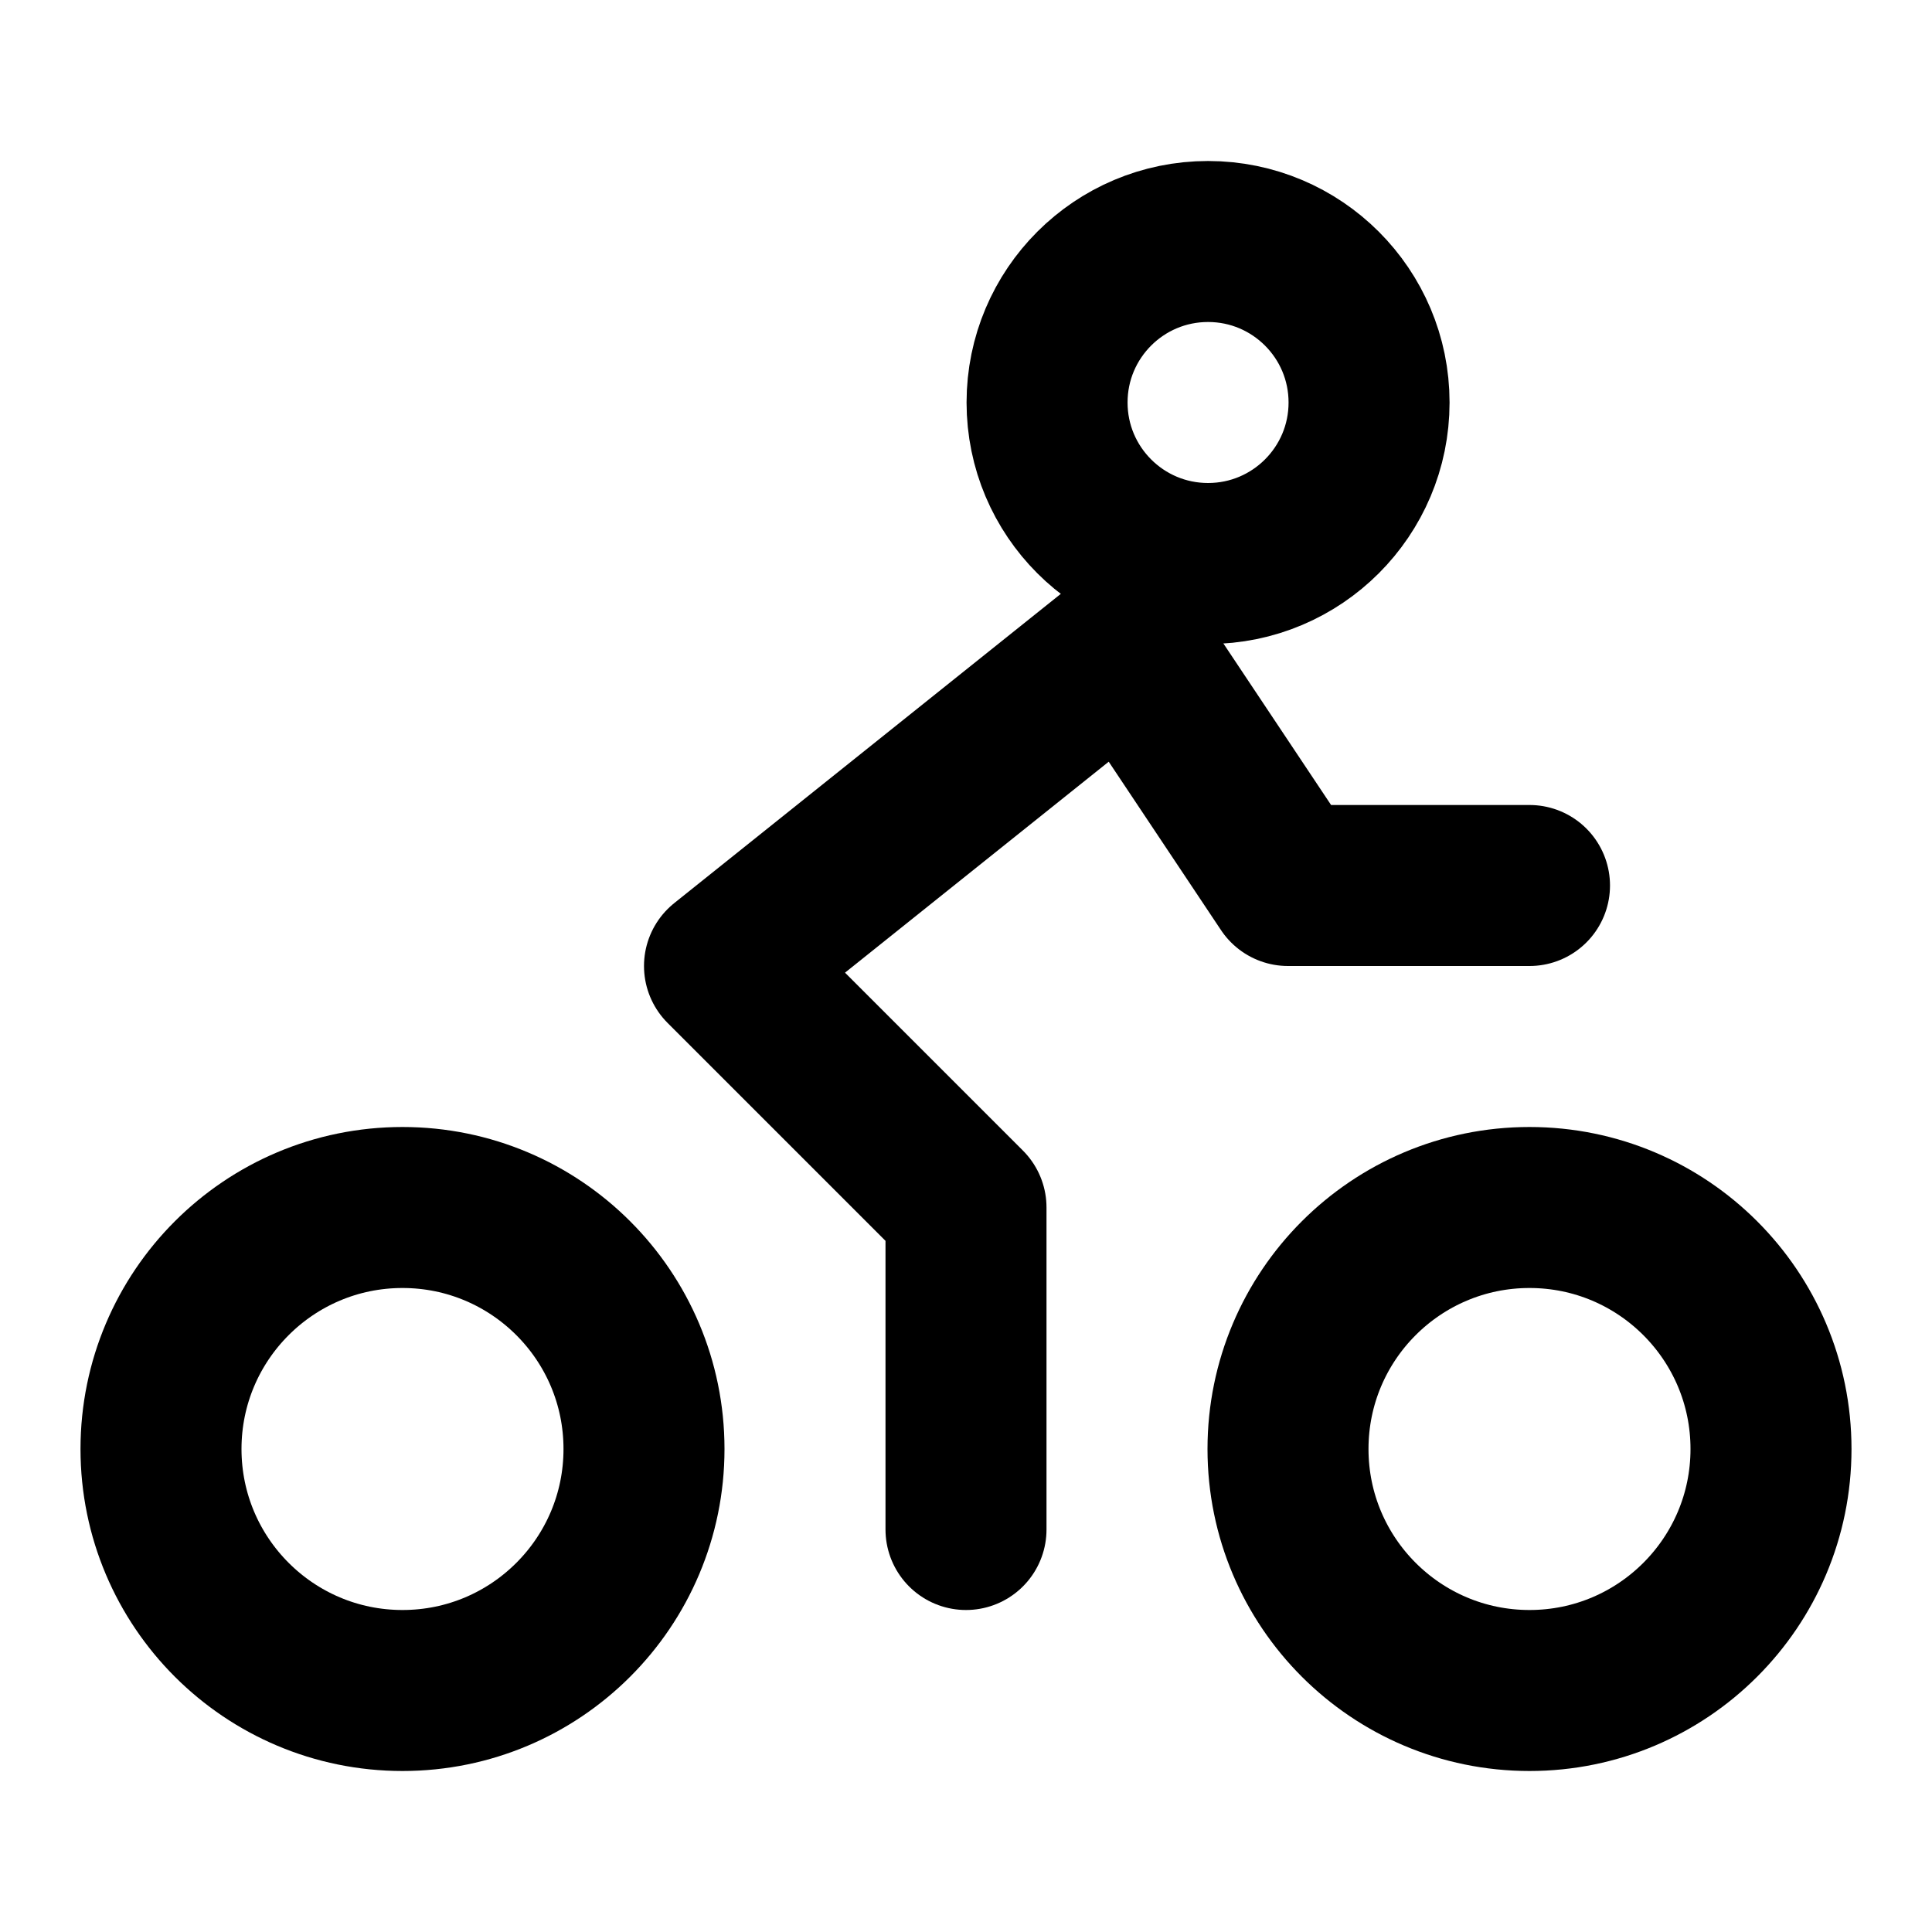
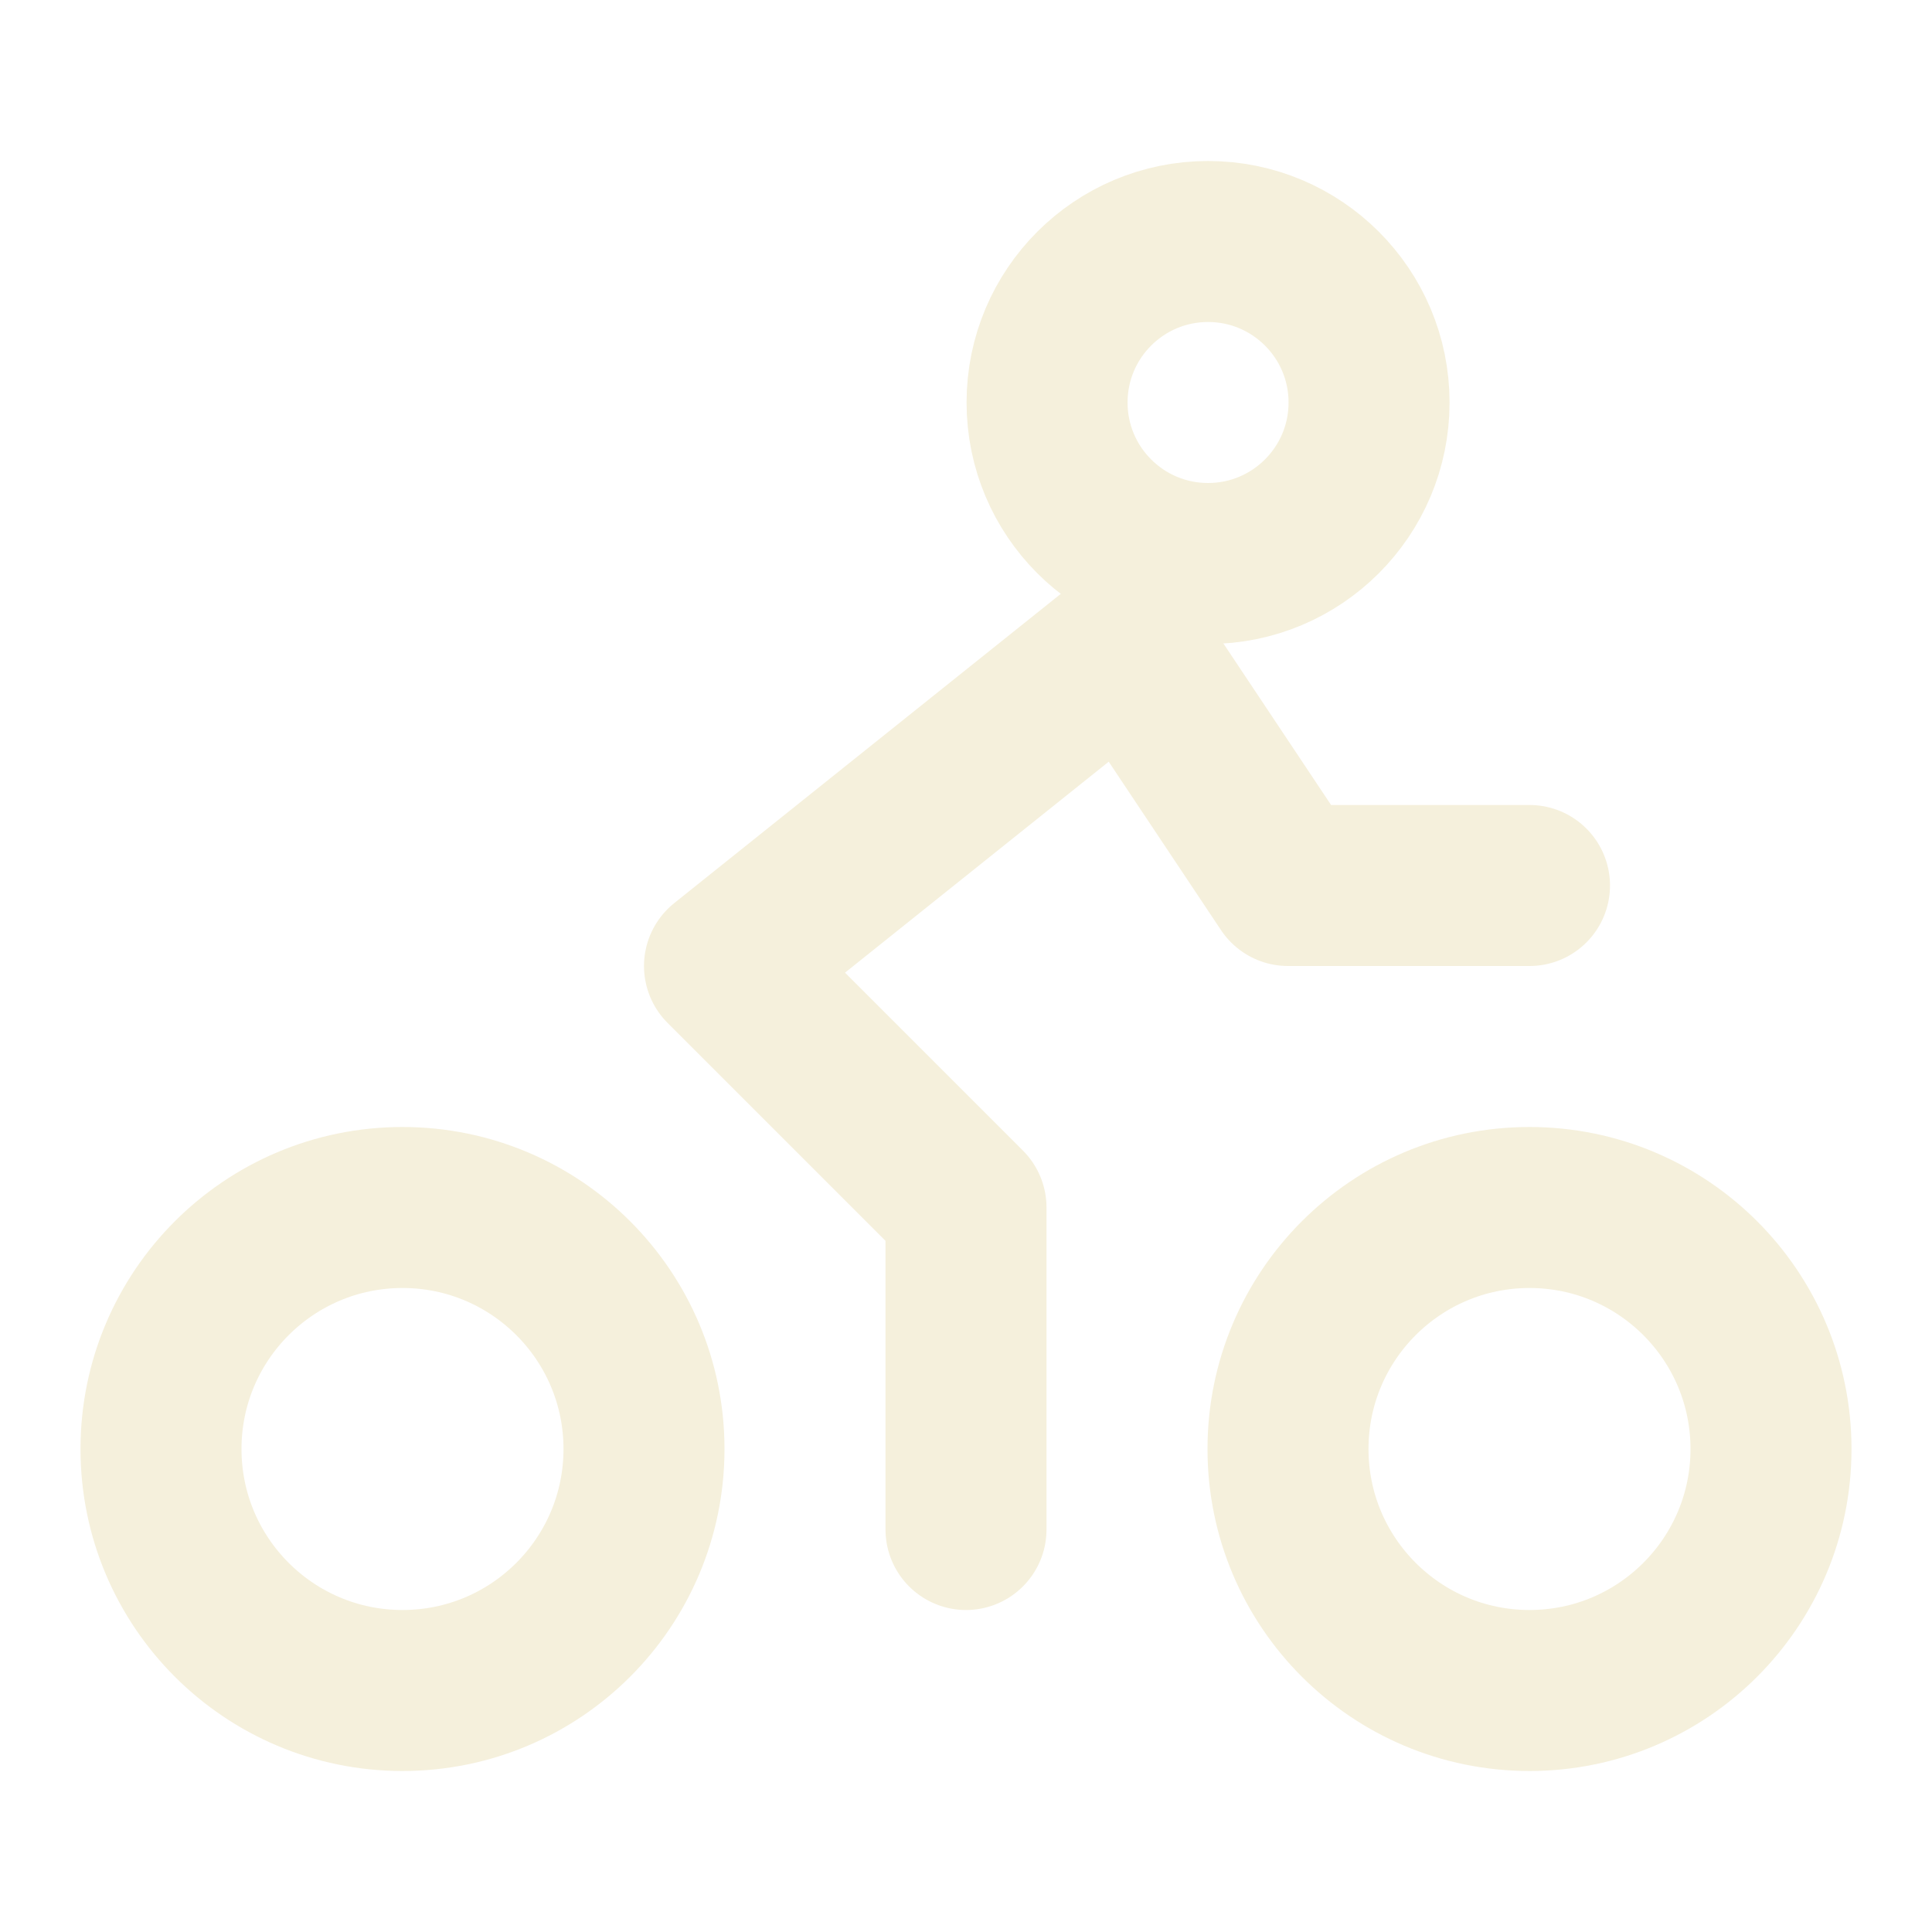
- <svg xmlns="http://www.w3.org/2000/svg" width="24" height="24" viewBox="0 0 24 24" fill="none" stroke="currentColor" stroke-width="2" stroke-linecap="round" stroke-linejoin="round">
+ <svg xmlns="http://www.w3.org/2000/svg" width="24" height="24" viewBox="0 0 24 24" fill="none" stroke="#F5F0DC" stroke-width="2" stroke-linecap="round" stroke-linejoin="round">
  <path d="M2 18a3 3 0 1 0 6 0a3 3 0 0 0 -6 0" />
  <path d="M16 18a3 3 0 1 0 6 0a3 3 0 0 0 -6 0" />
  <path d="M12 19v-4l-3 -3l5 -4l2 3h3" />
  <path d="M13.007 5a2 2 0 1 0 4 0a2 2 0 1 0 -4 0" />
</svg>
